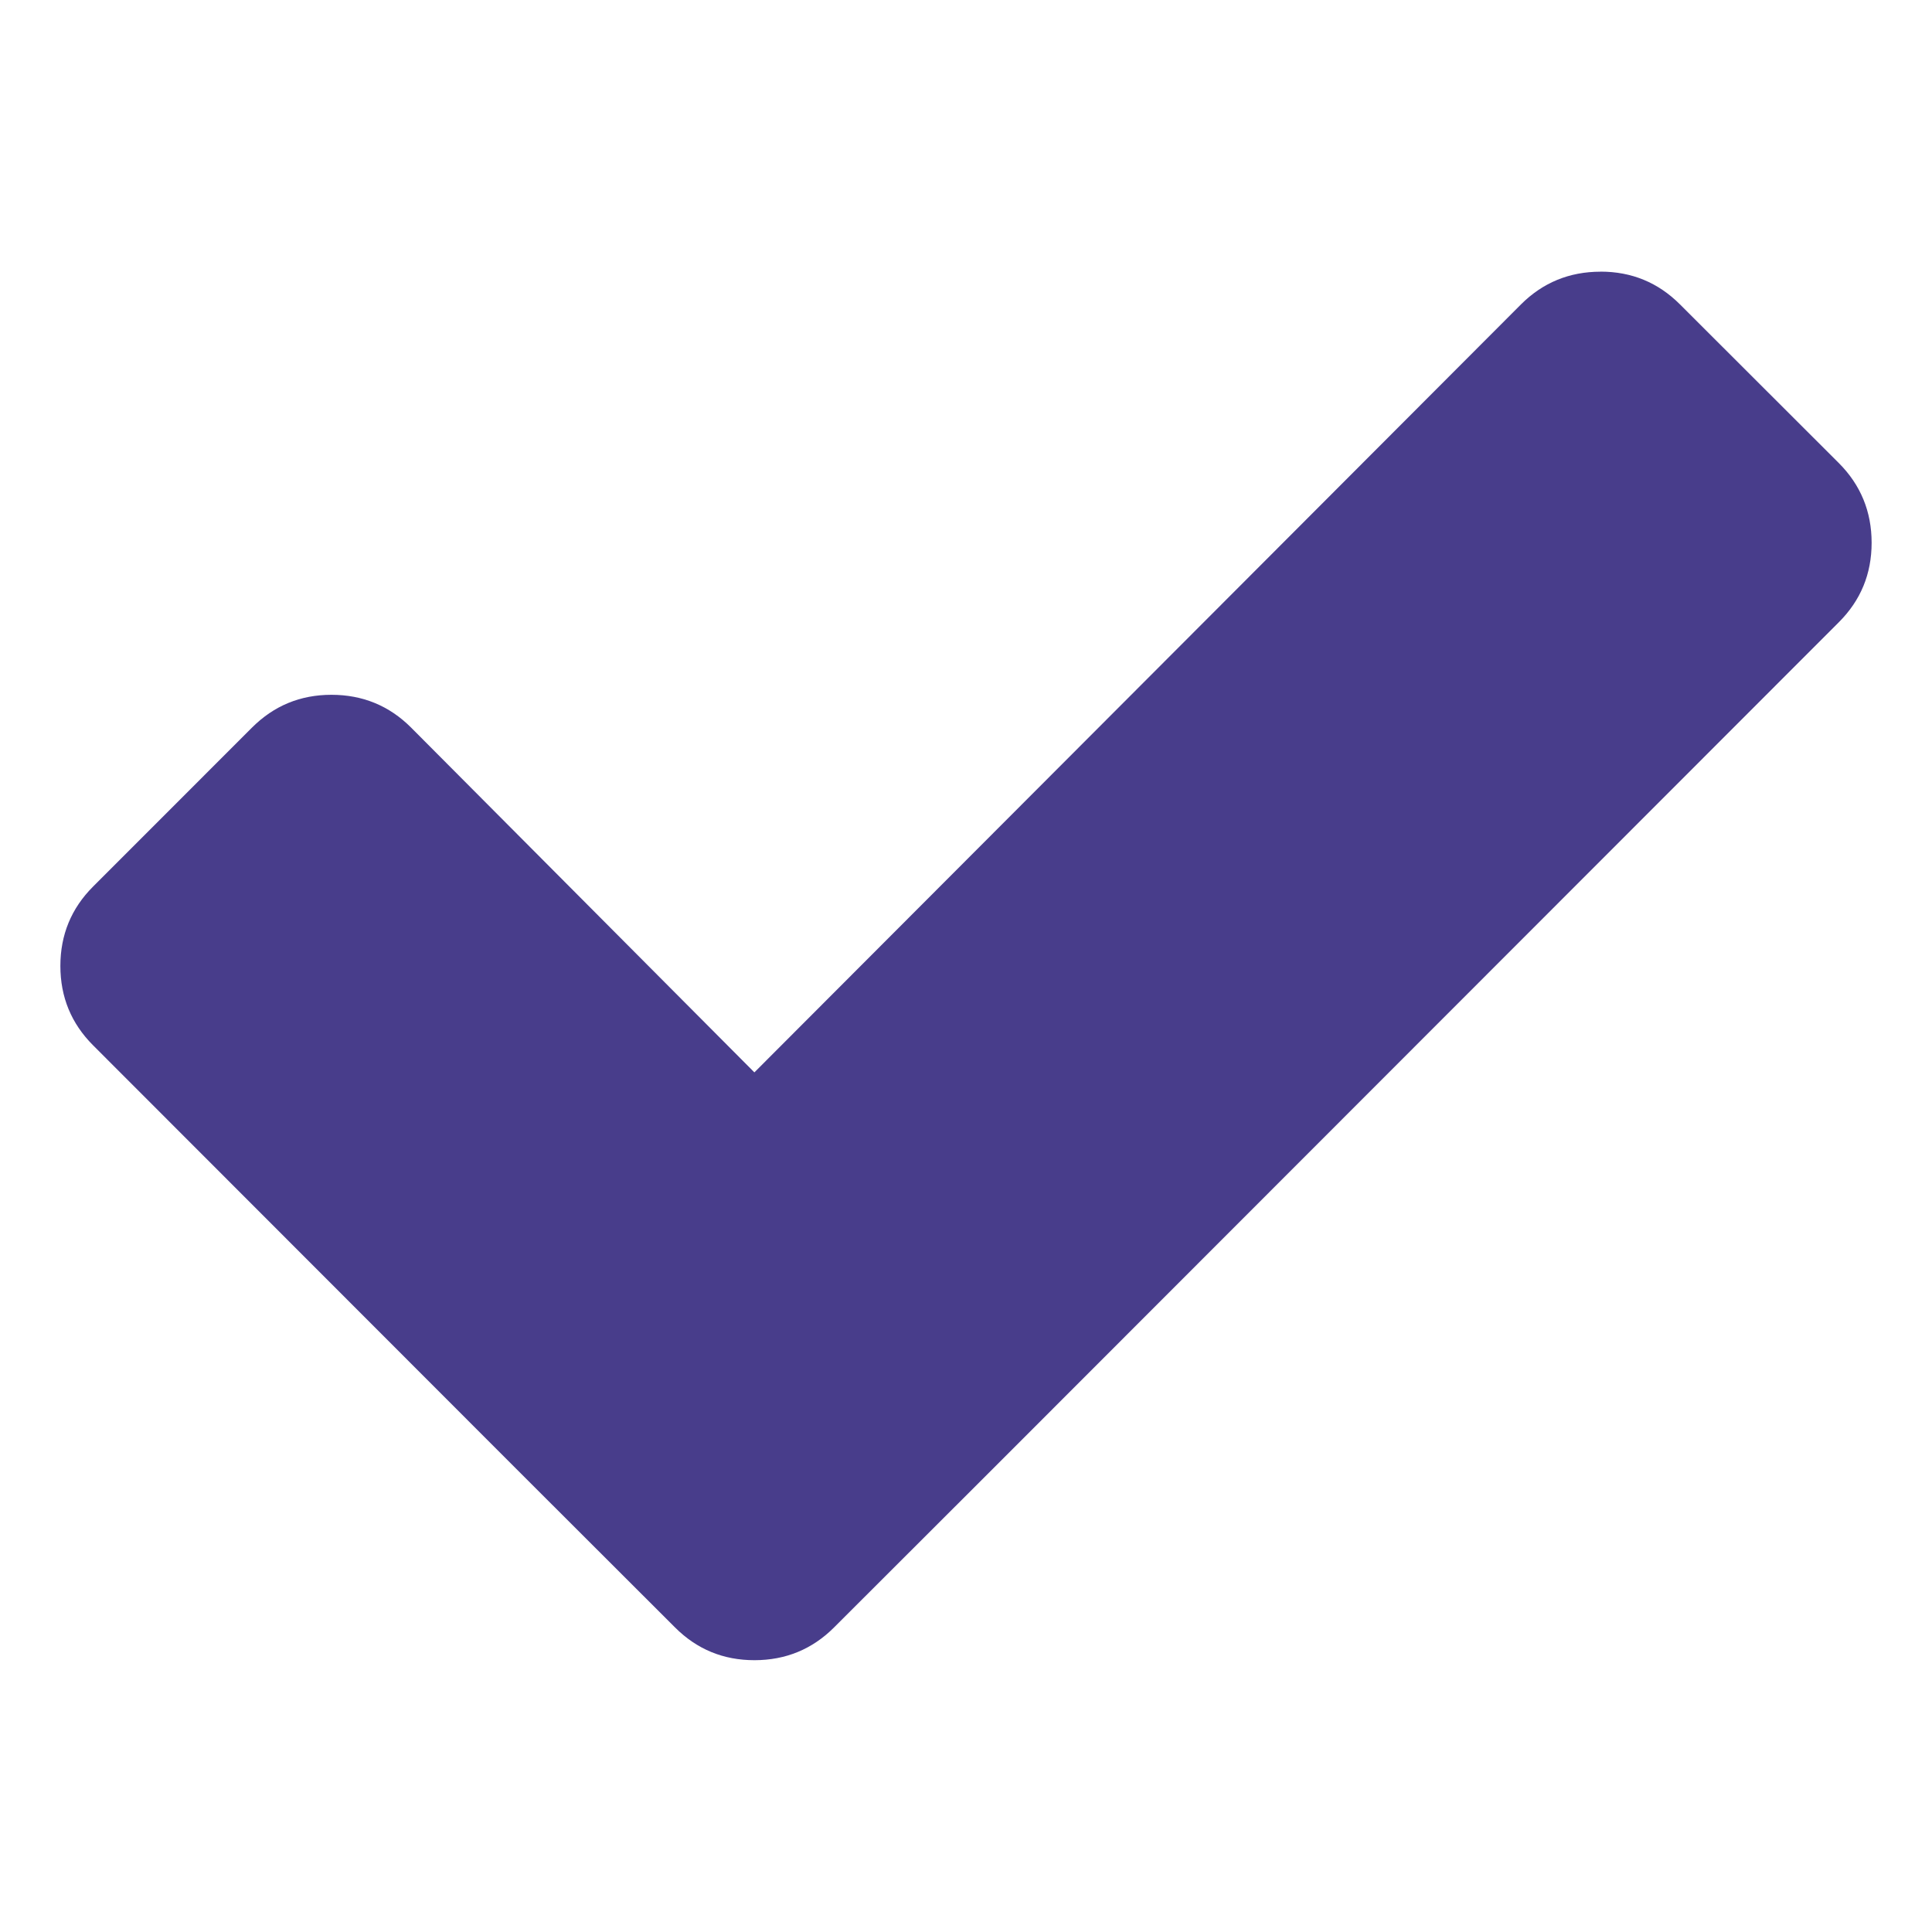
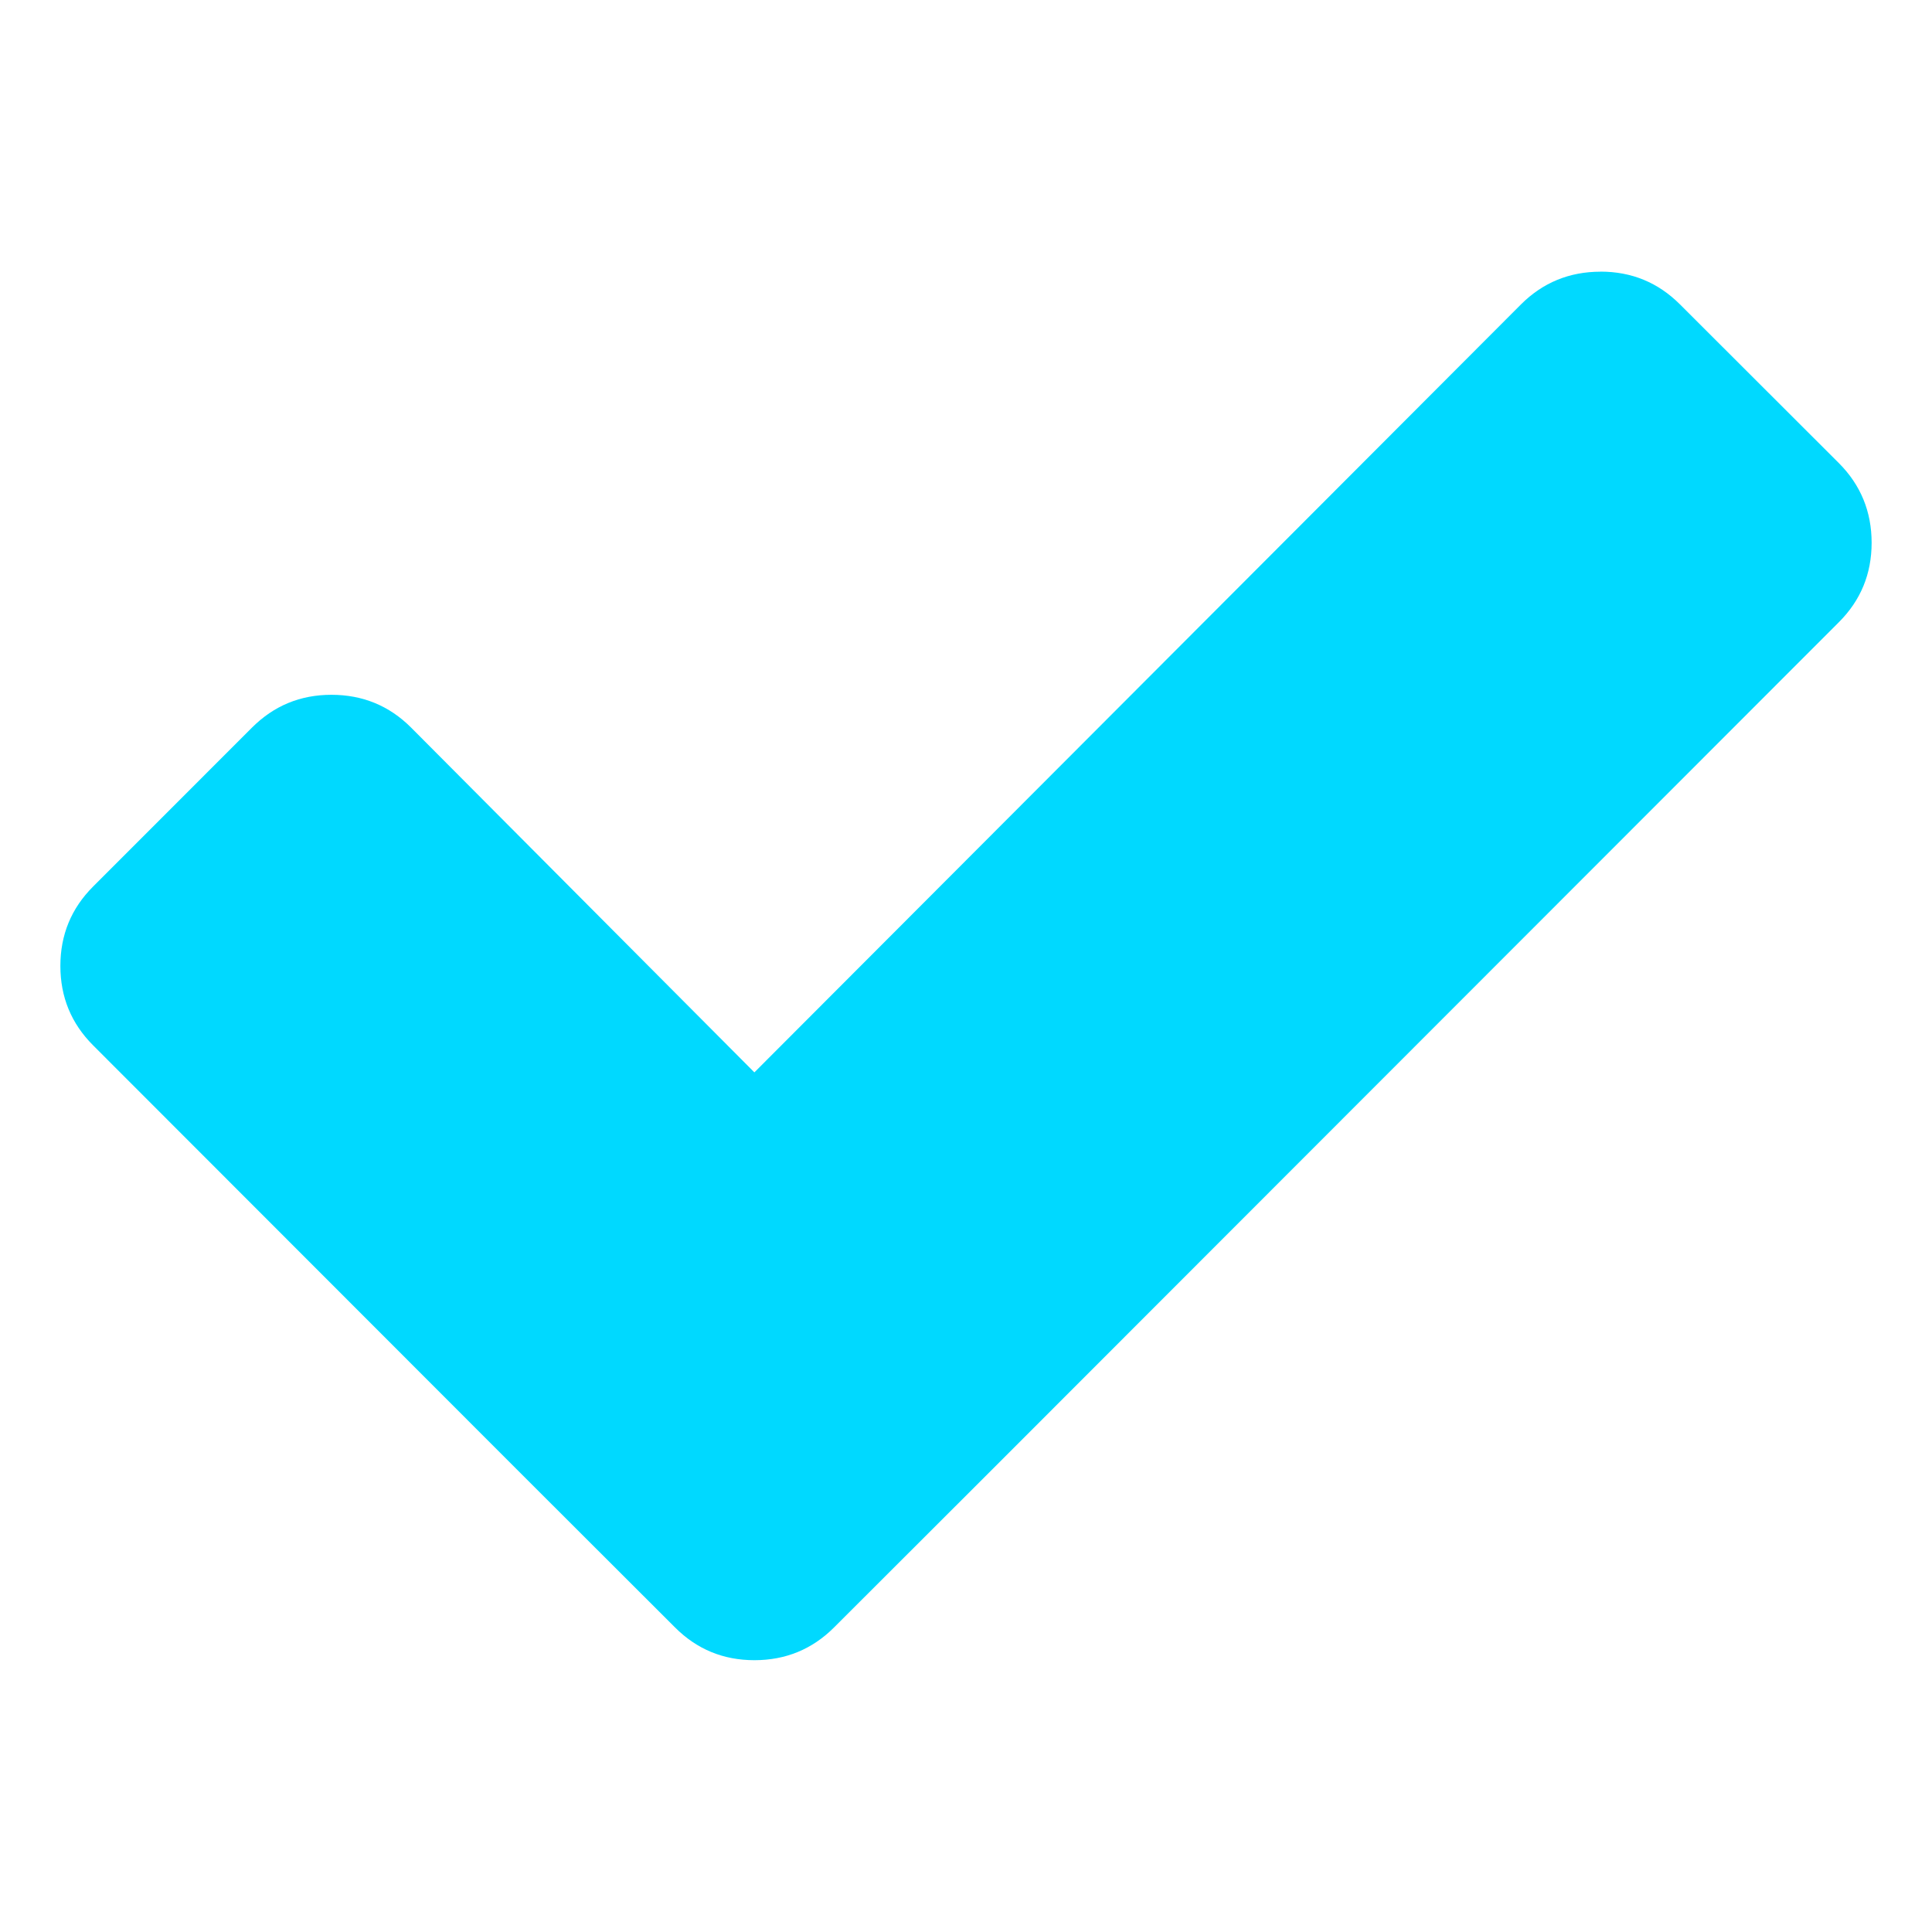
<svg xmlns="http://www.w3.org/2000/svg" height="32" viewBox="0 0 32 32" width="32">
-   <path d="m26.51 4.5c-.516 0-.957.181-1.318.542l-12.697 12.72-5.687-5.712c-.361-.361-.802-.542-1.318-.542-.516 0-.953.181-1.315.542l-2.633 2.634c-.361.361-.542.799-.542 1.315 0 .516.181.954.542 1.315l7.006 7.012 2.633 2.63c.361.361.798.542 1.315.542.516 0 .957-.181 1.318-.542l2.633-2.63 14.011-14.021c.361-.361.542-.799.542-1.315 0-.516-.181-.957-.542-1.319l-2.633-2.63c-.361-.361-.799-.542-1.315-.542z" fill="#483d8b" stroke-width="1.896" />
+   <path d="m26.51 4.5c-.516 0-.957.181-1.318.542l-12.697 12.72-5.687-5.712c-.361-.361-.802-.542-1.318-.542-.516 0-.953.181-1.315.542l-2.633 2.634c-.361.361-.542.799-.542 1.315 0 .516.181.954.542 1.315l7.006 7.012 2.633 2.63c.361.361.798.542 1.315.542.516 0 .957-.181 1.318-.542l2.633-2.63 14.011-14.021c.361-.361.542-.799.542-1.315 0-.516-.181-.957-.542-1.319l-2.633-2.63c-.361-.361-.799-.542-1.315-.542z" fill="#00d9ff" stroke-width="1.896" />
</svg>
